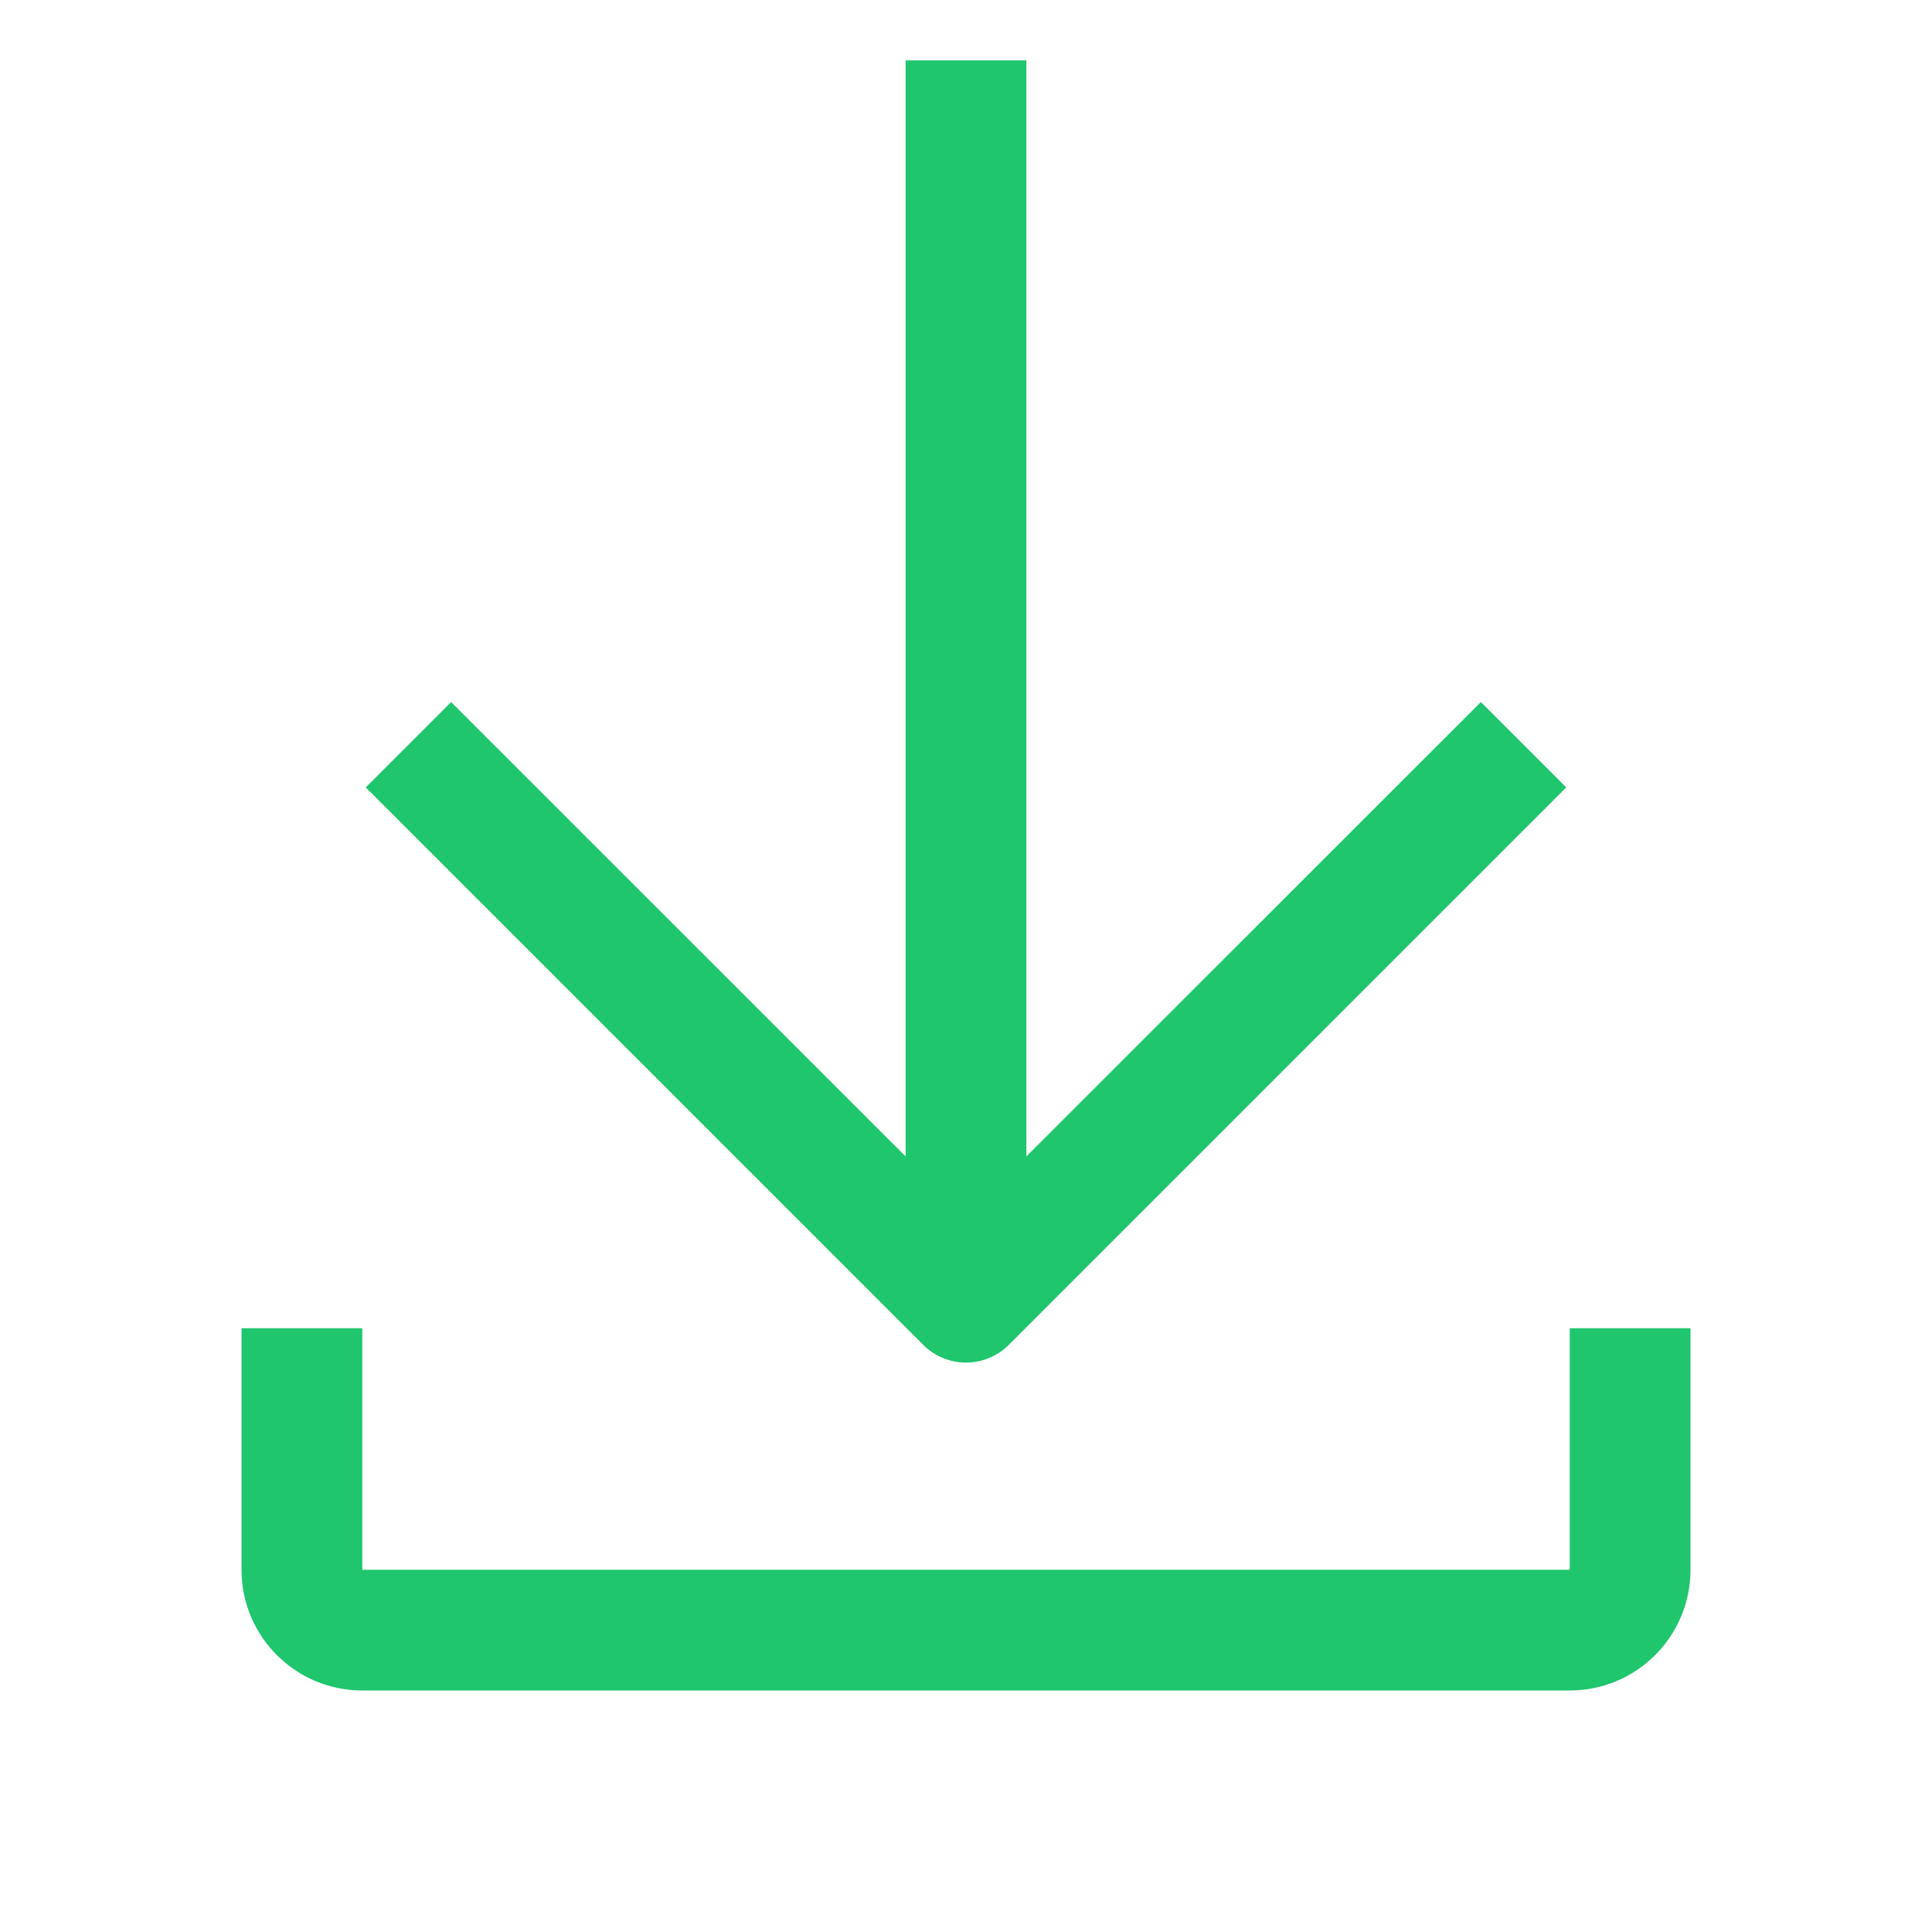
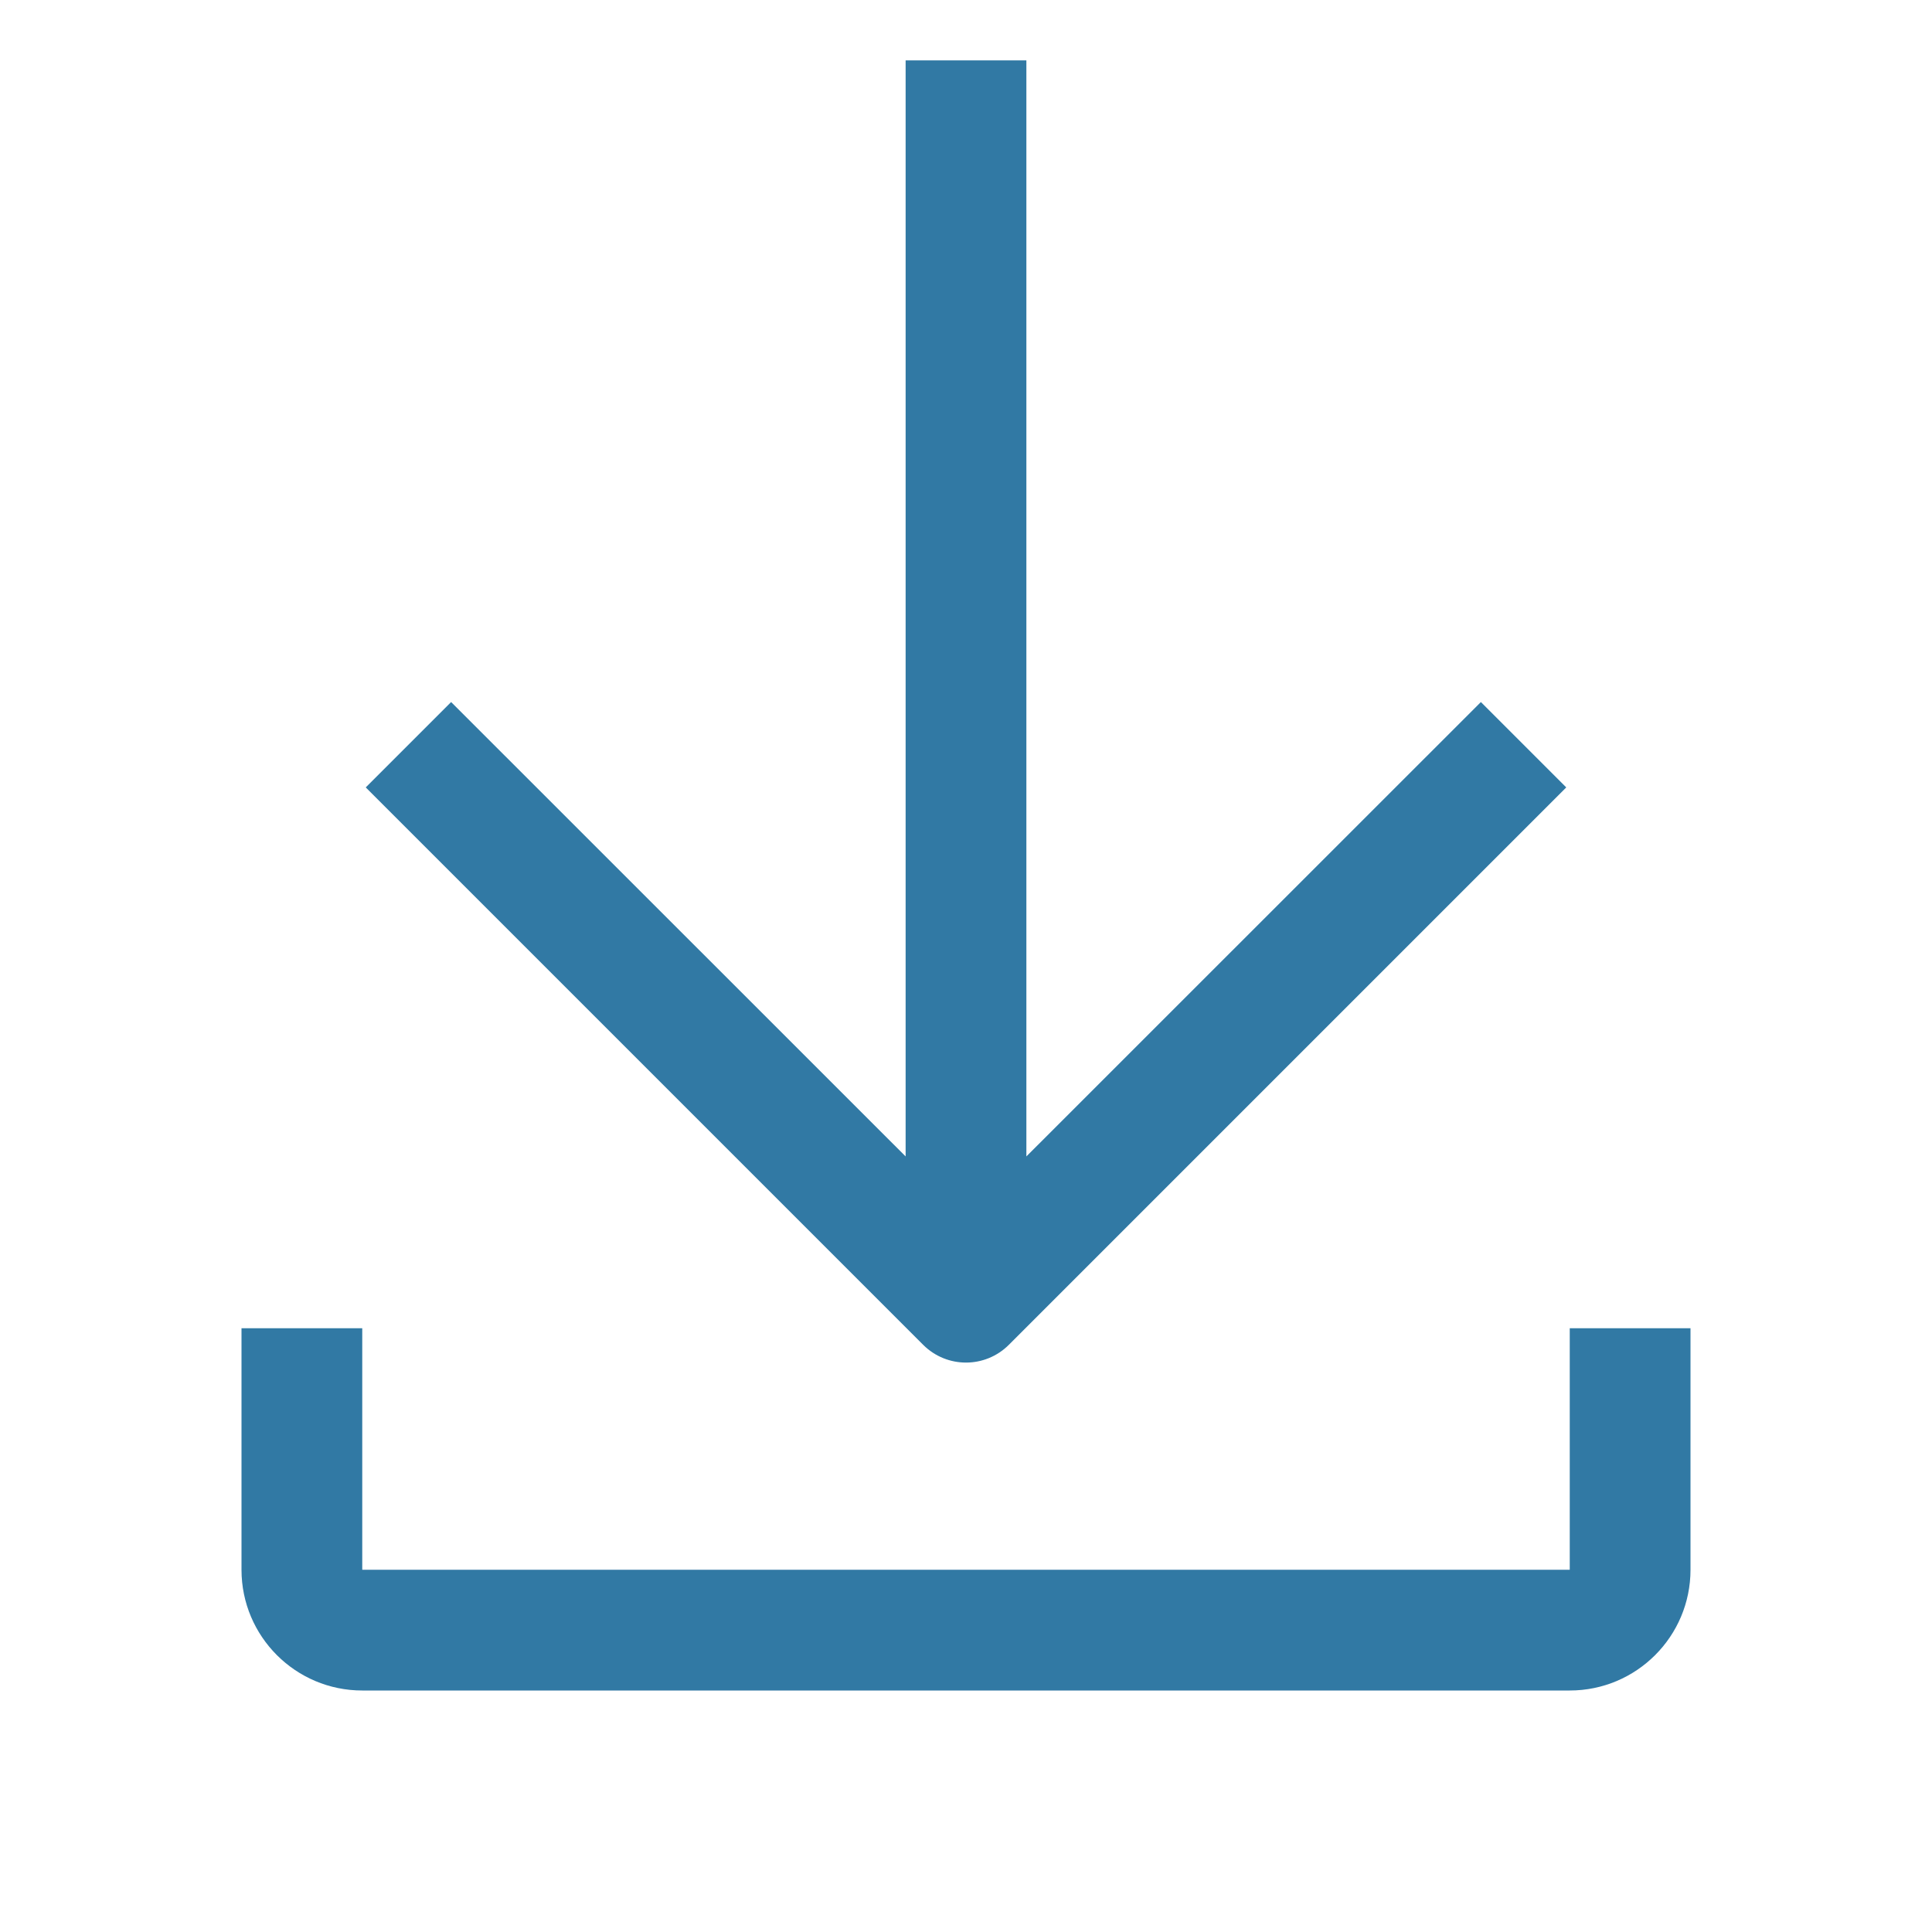
<svg xmlns="http://www.w3.org/2000/svg" viewBox="0 0 16 16" class="wb1yuxk13__design-iconfont" width="128" height="128">
-   <path d="M12.264 5.814L8.5 9.577L8.5 0.5L7.5 0.5L7.5 9.577L3.736 5.814L3.029 6.521L7.646 11.138C7.842 11.333 8.158 11.333 8.354 11.138L12.971 6.521L12.264 5.814Z" fill-opacity=".9" fill="#07C05F" />
-   <path d="M2 11V13C2 13.552 2.448 14 3 14H13C13.552 14 14 13.552 14 13V11H13V13H3V11H2Z" fill-opacity=".9" fill="#07C05F" />
+   <path d="M12.264 5.814L8.5 9.577L8.5 0.5L7.5 0.5L7.5 9.577L3.736 5.814L3.029 6.521L7.646 11.138C7.842 11.333 8.158 11.333 8.354 11.138L12.971 6.521L12.264 5.814Z" fill-opacity=".9" fill="#1B6B9A" />
+   <path d="M2 11V13C2 13.552 2.448 14 3 14H13C13.552 14 14 13.552 14 13V11H13V13H3V11H2Z" fill-opacity=".9" fill="#1B6B9A" />
</svg>
